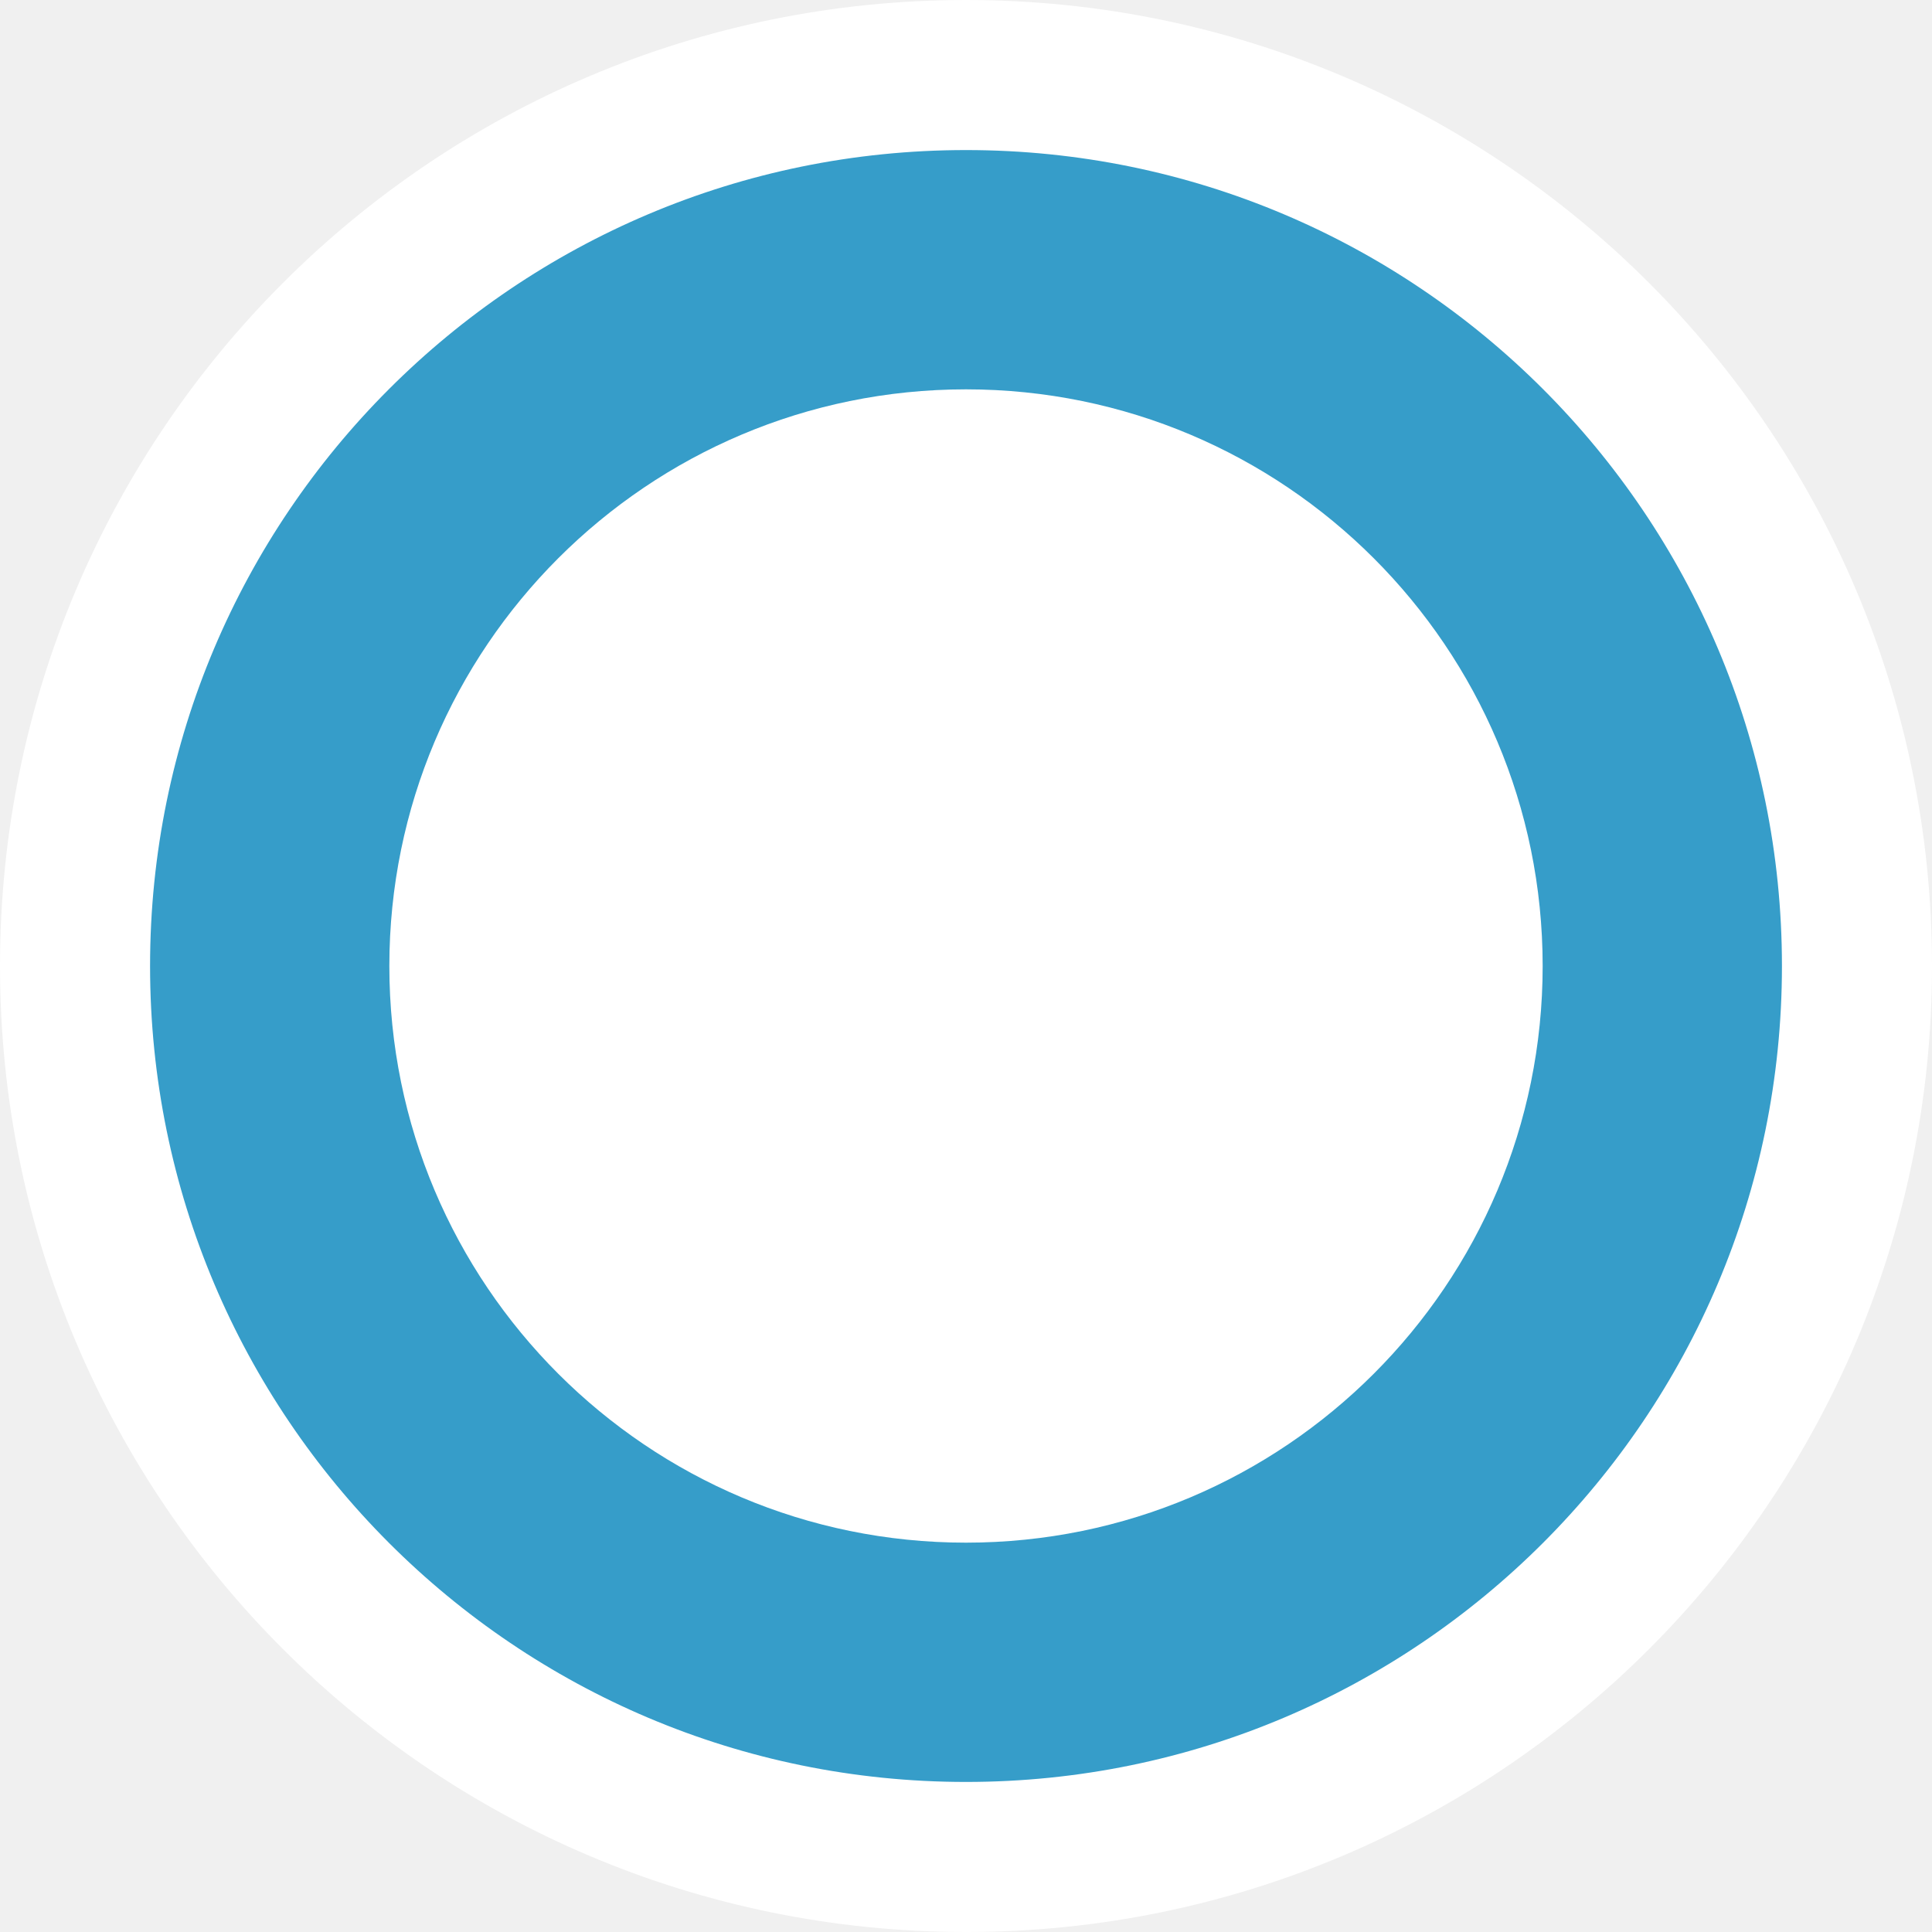
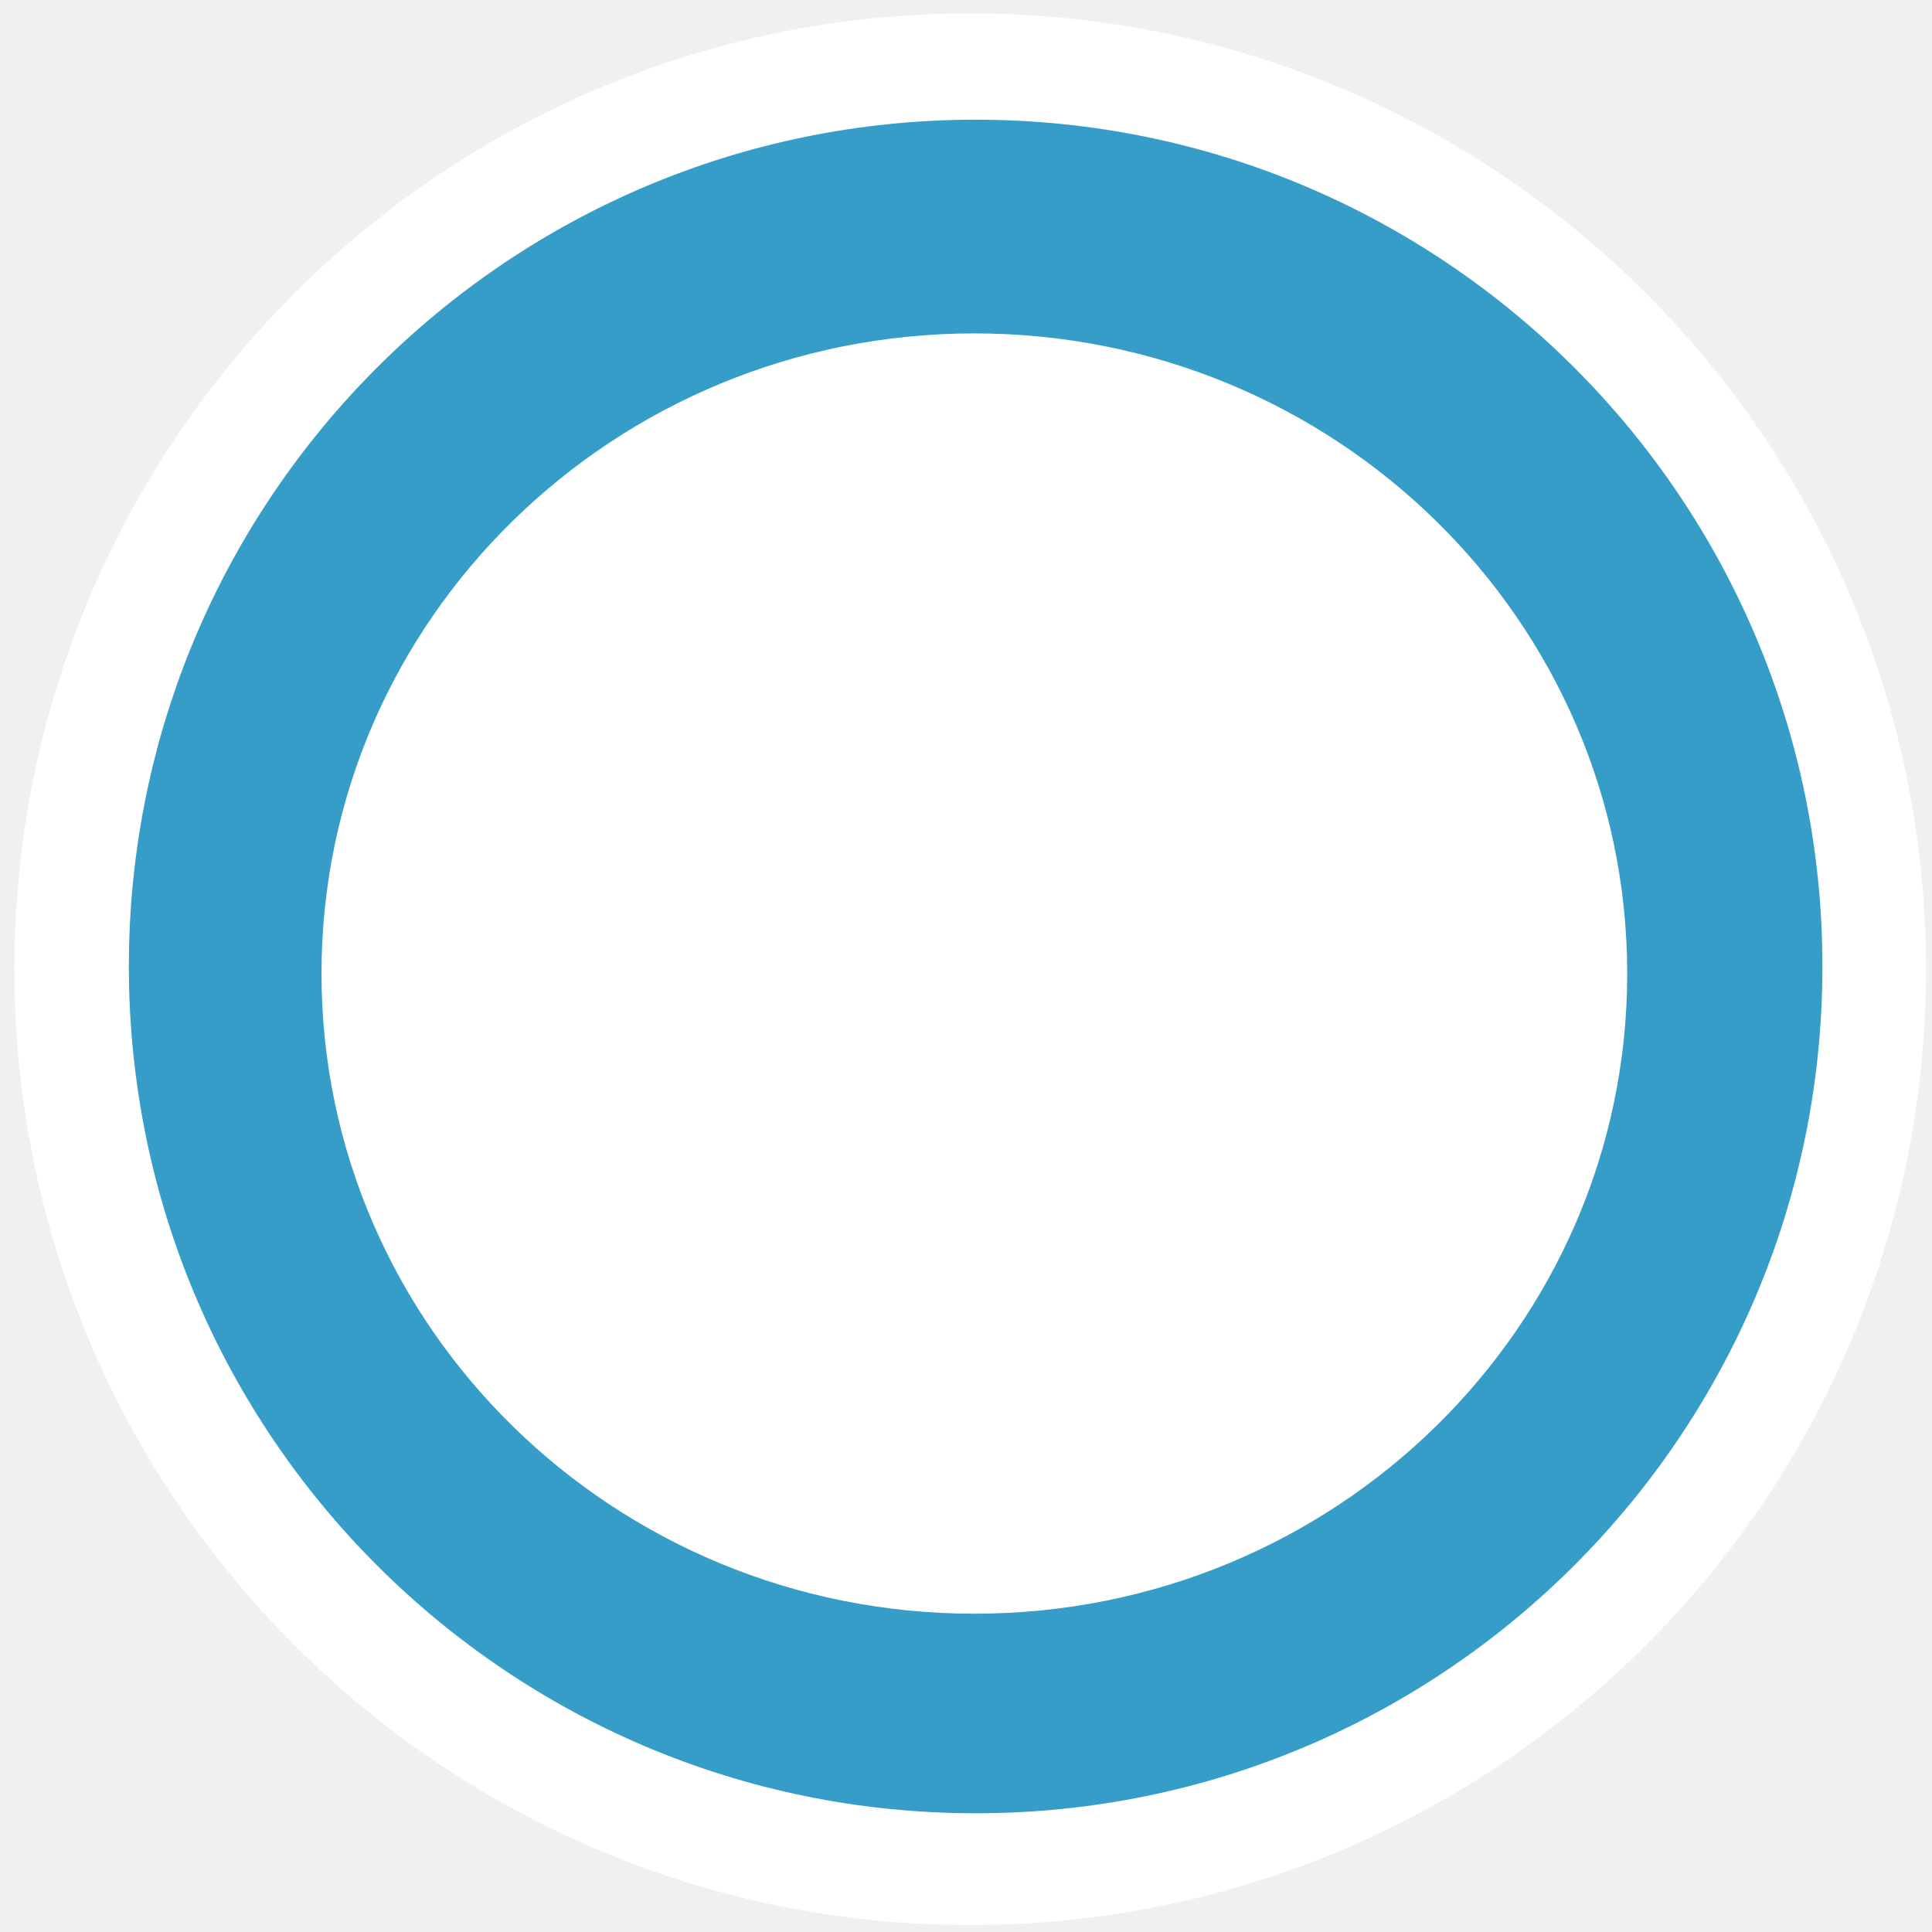
<svg xmlns="http://www.w3.org/2000/svg" xml:space="preserve" width="30" height="30" viewBox="0 0 308.621 308.621">
-   <circle cx="154.311" cy="154.311" r="142.325" style="opacity:1;fill:#369dc9;fill-opacity:1;fill-rule:nonzero;stroke:#fff;stroke-width:23.971;stroke-miterlimit:4;stroke-dasharray:none;stroke-dashoffset:0;stroke-opacity:1" />
-   <circle cx="154.311" cy="154.311" r="92.116" style="opacity:1;fill:#fff;fill-opacity:1;fill-rule:nonzero;stroke:none;stroke-width:22.869;stroke-miterlimit:4;stroke-dasharray:none;stroke-dashoffset:0;stroke-opacity:1" />
+   <g transform="translate(-50.516 2.014)scale(25.6868)">
+     <circle cx="8" cy="5.949" r="5.944" style="opacity:1;fill:#fff;fill-opacity:1;stroke:none;stroke-width:.198;stroke-linecap:square;stroke-linejoin:round;stroke-miterlimit:4;stroke-dasharray:none;stroke-opacity:1;paint-order:stroke fill markers" />
+     <circle cx="8.034" cy="5.932" r="5.266" style="opacity:1;fill:#369dc9;fill-opacity:1;stroke:none;stroke-width:.176;stroke-linecap:square;stroke-linejoin:round;stroke-miterlimit:4;stroke-dasharray:none;stroke-opacity:1;paint-order:stroke fill markers" />
+     <ellipse cx="8.026" cy="5.976" rx="4.06" ry="3.981" style="opacity:1;fill:#fff;stroke-width:1.093;paint-order:stroke fill markers" />
+   </g>
</svg>
